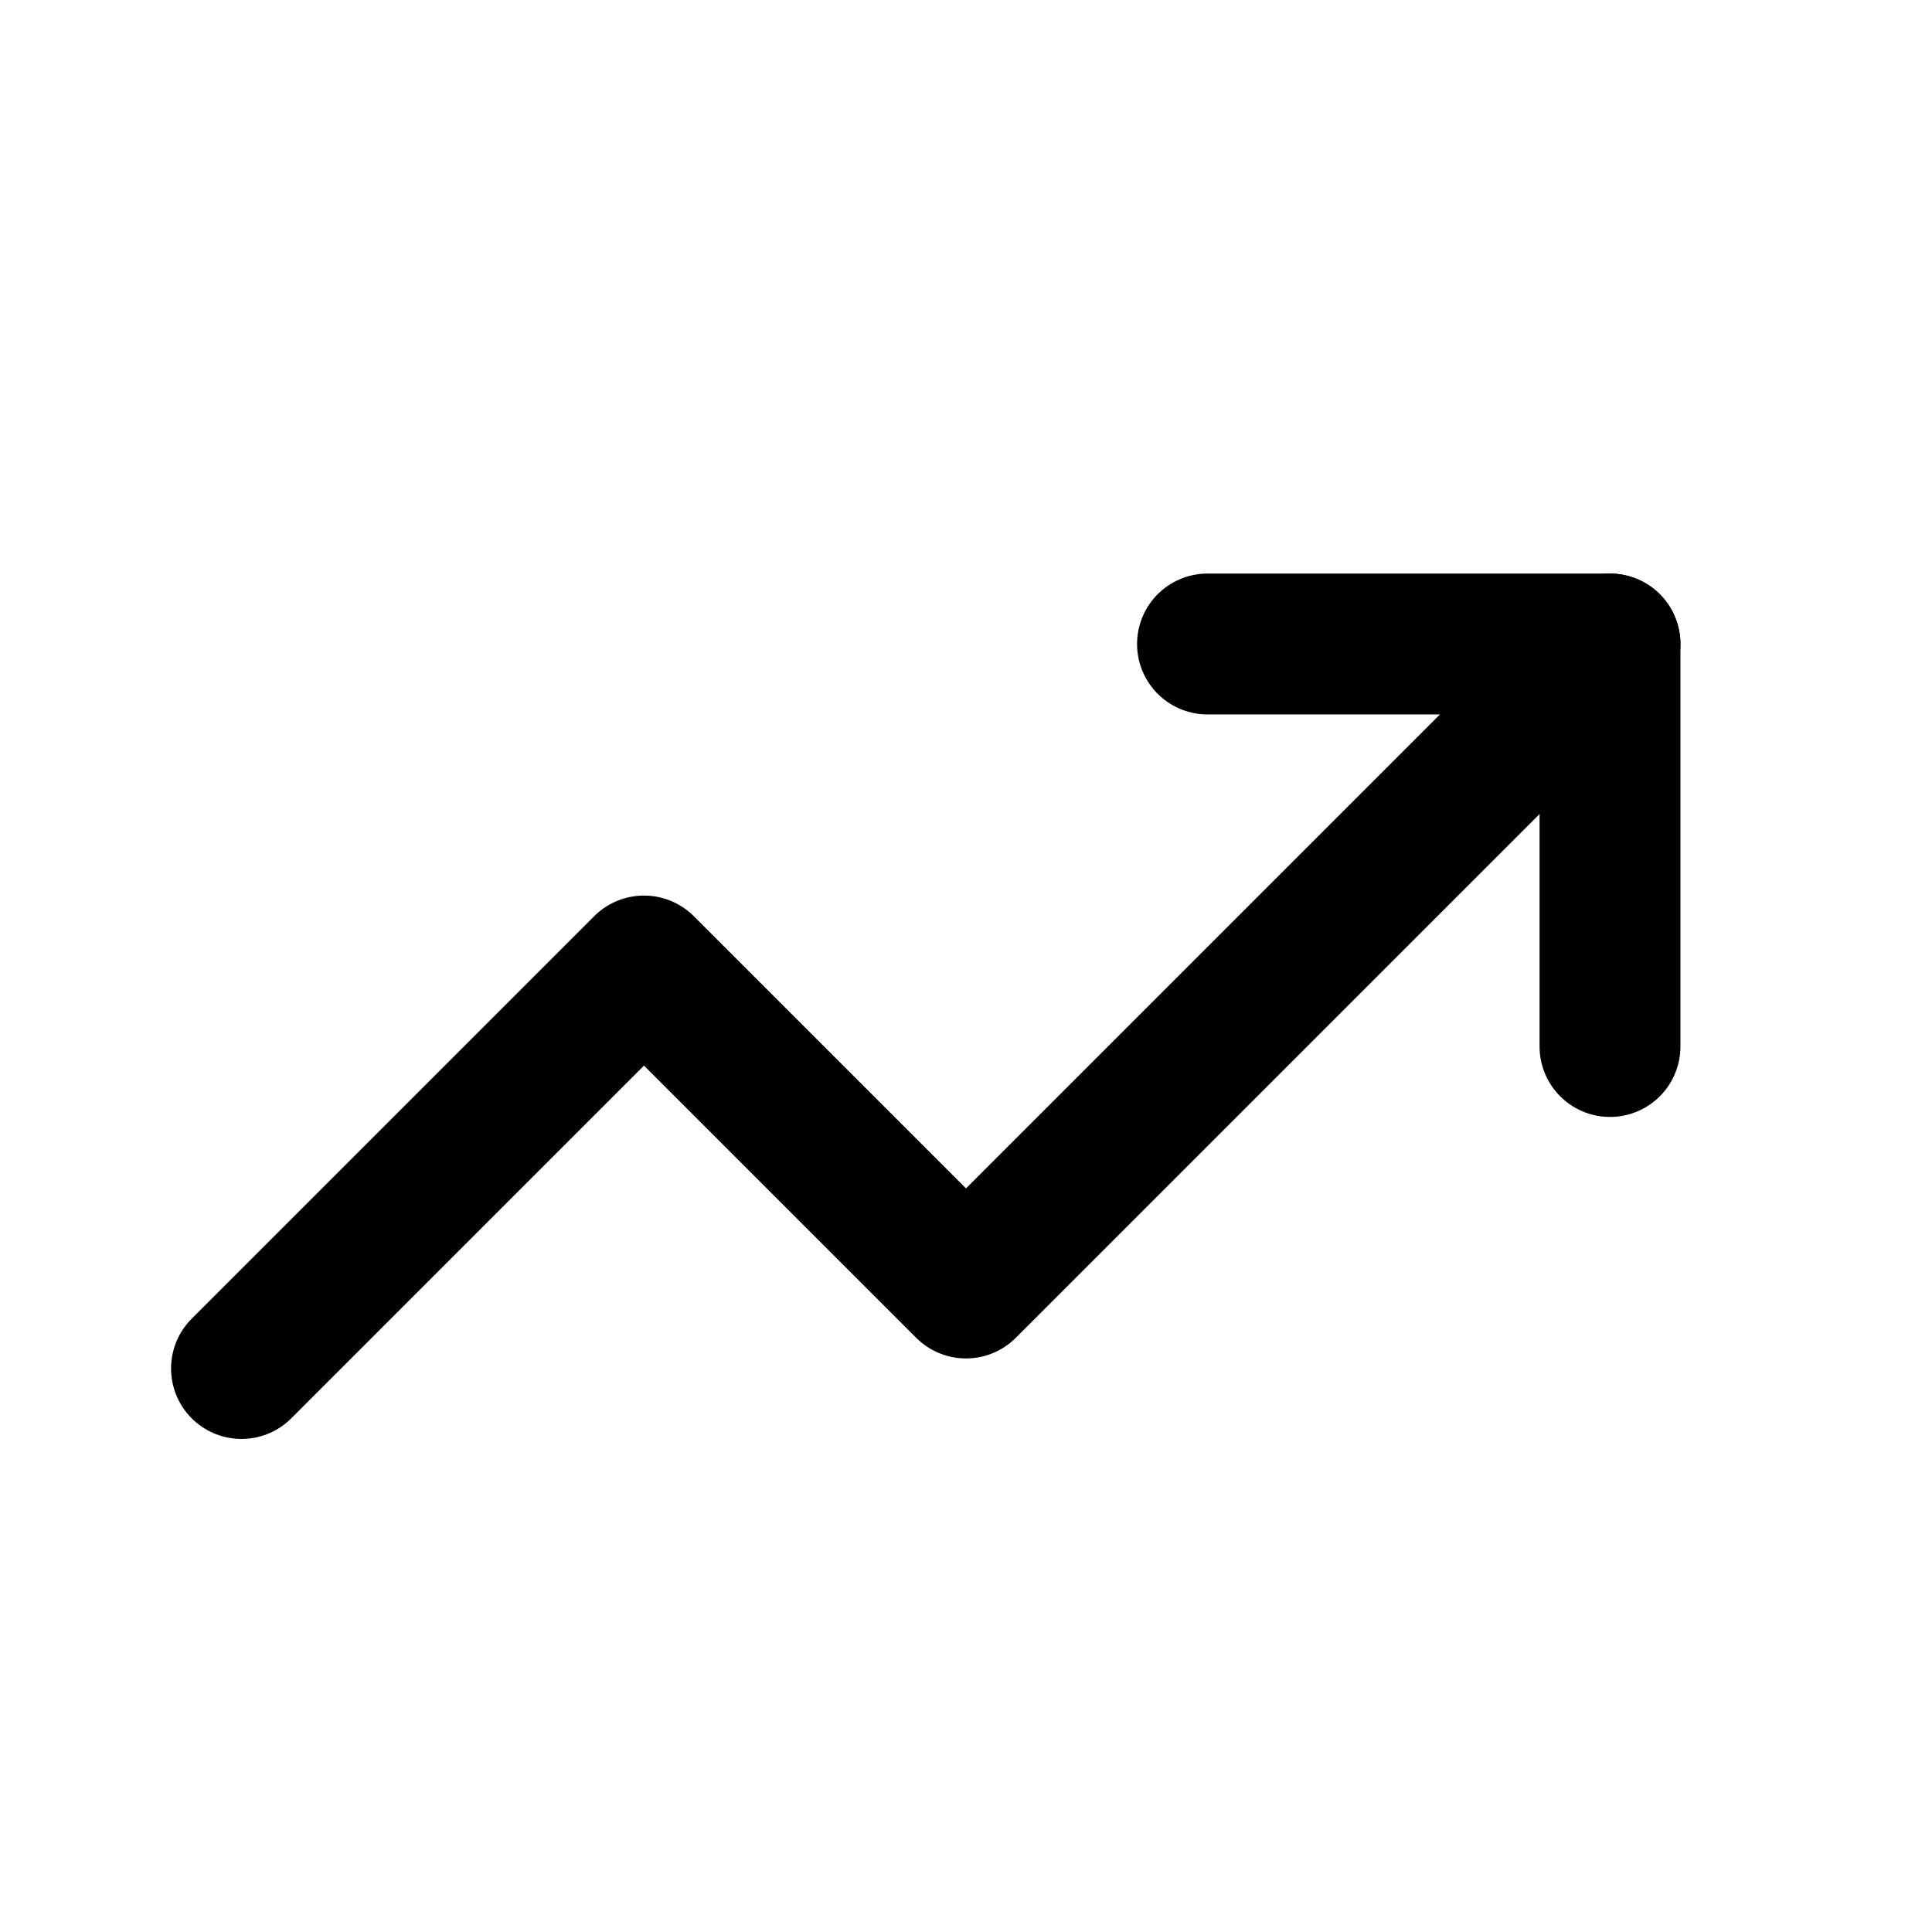
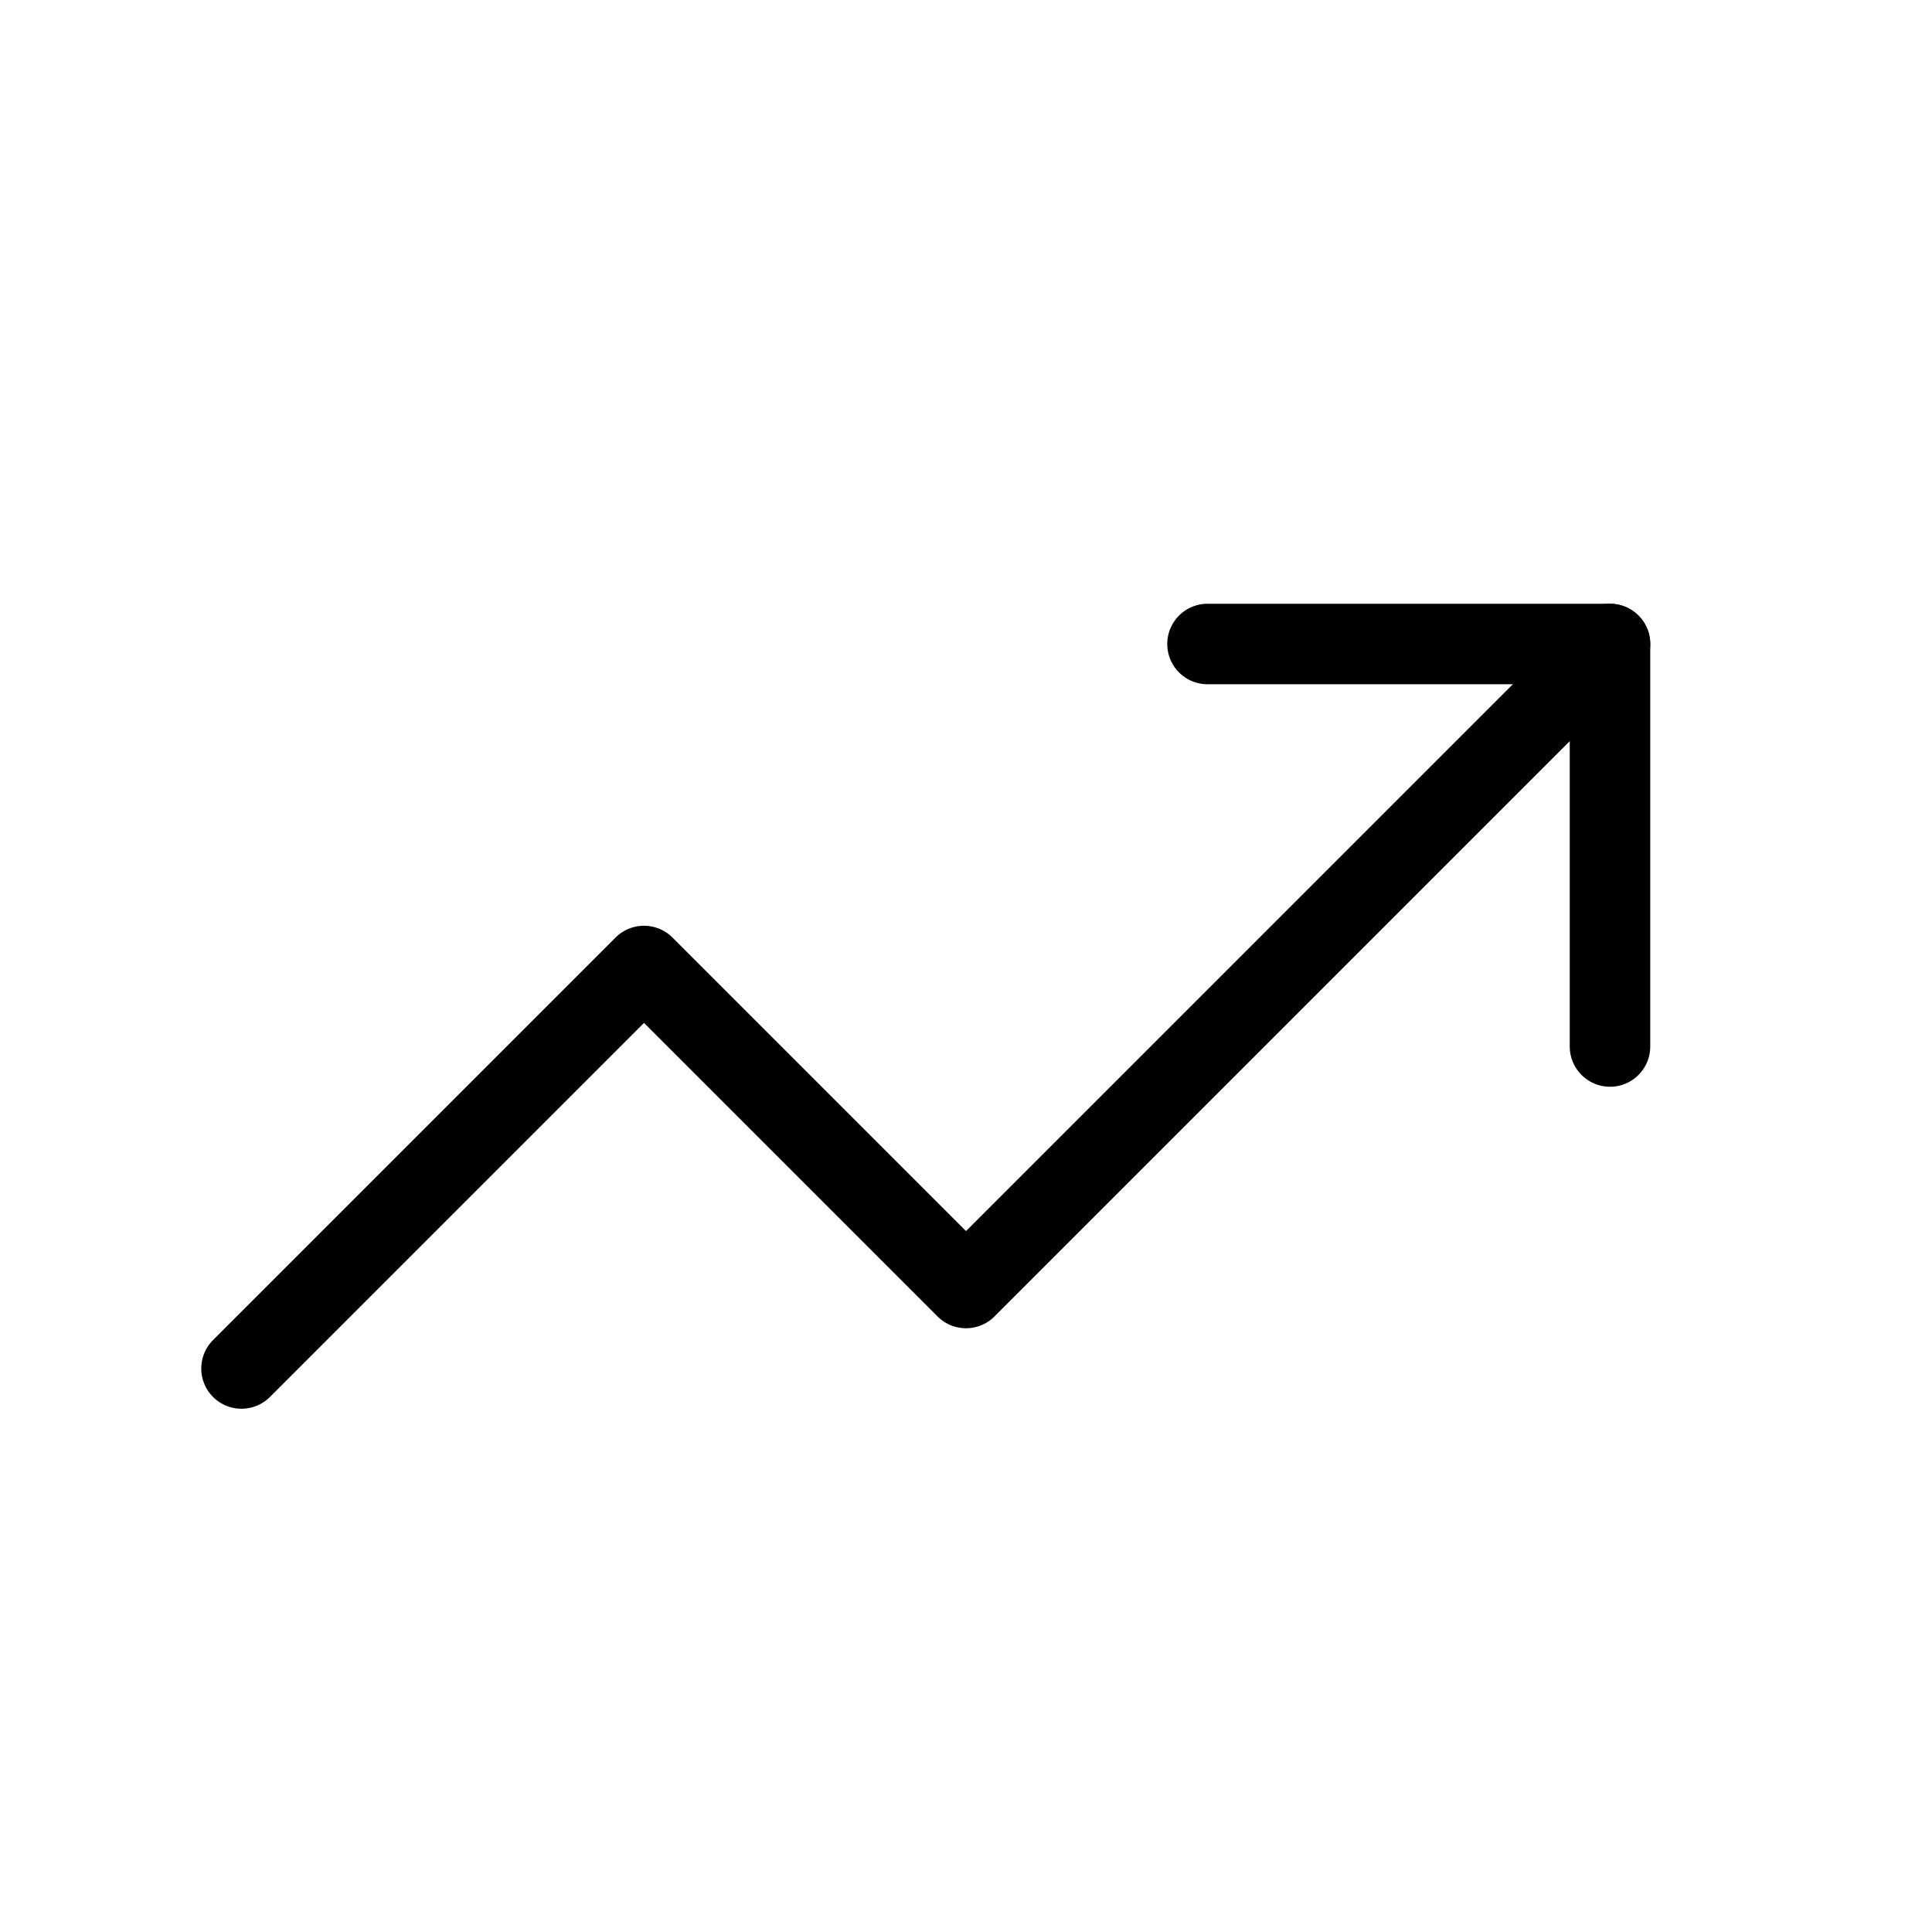
- <svg xmlns="http://www.w3.org/2000/svg" viewBox="0 0 24 24" width="24" height="24" fill="none" stroke="currentColor" stroke-width="1.75" stroke-linecap="round" stroke-linejoin="round">
+ <svg xmlns="http://www.w3.org/2000/svg" viewBox="0 0 24 24" width="24" height="24" fill="none" stroke="currentColor" stroke-width="1" stroke-linecap="round" stroke-linejoin="round">
  <path d="M3 17l5-5 4 4 8-8" />
  <path d="M15 8h5v5" />
</svg>
